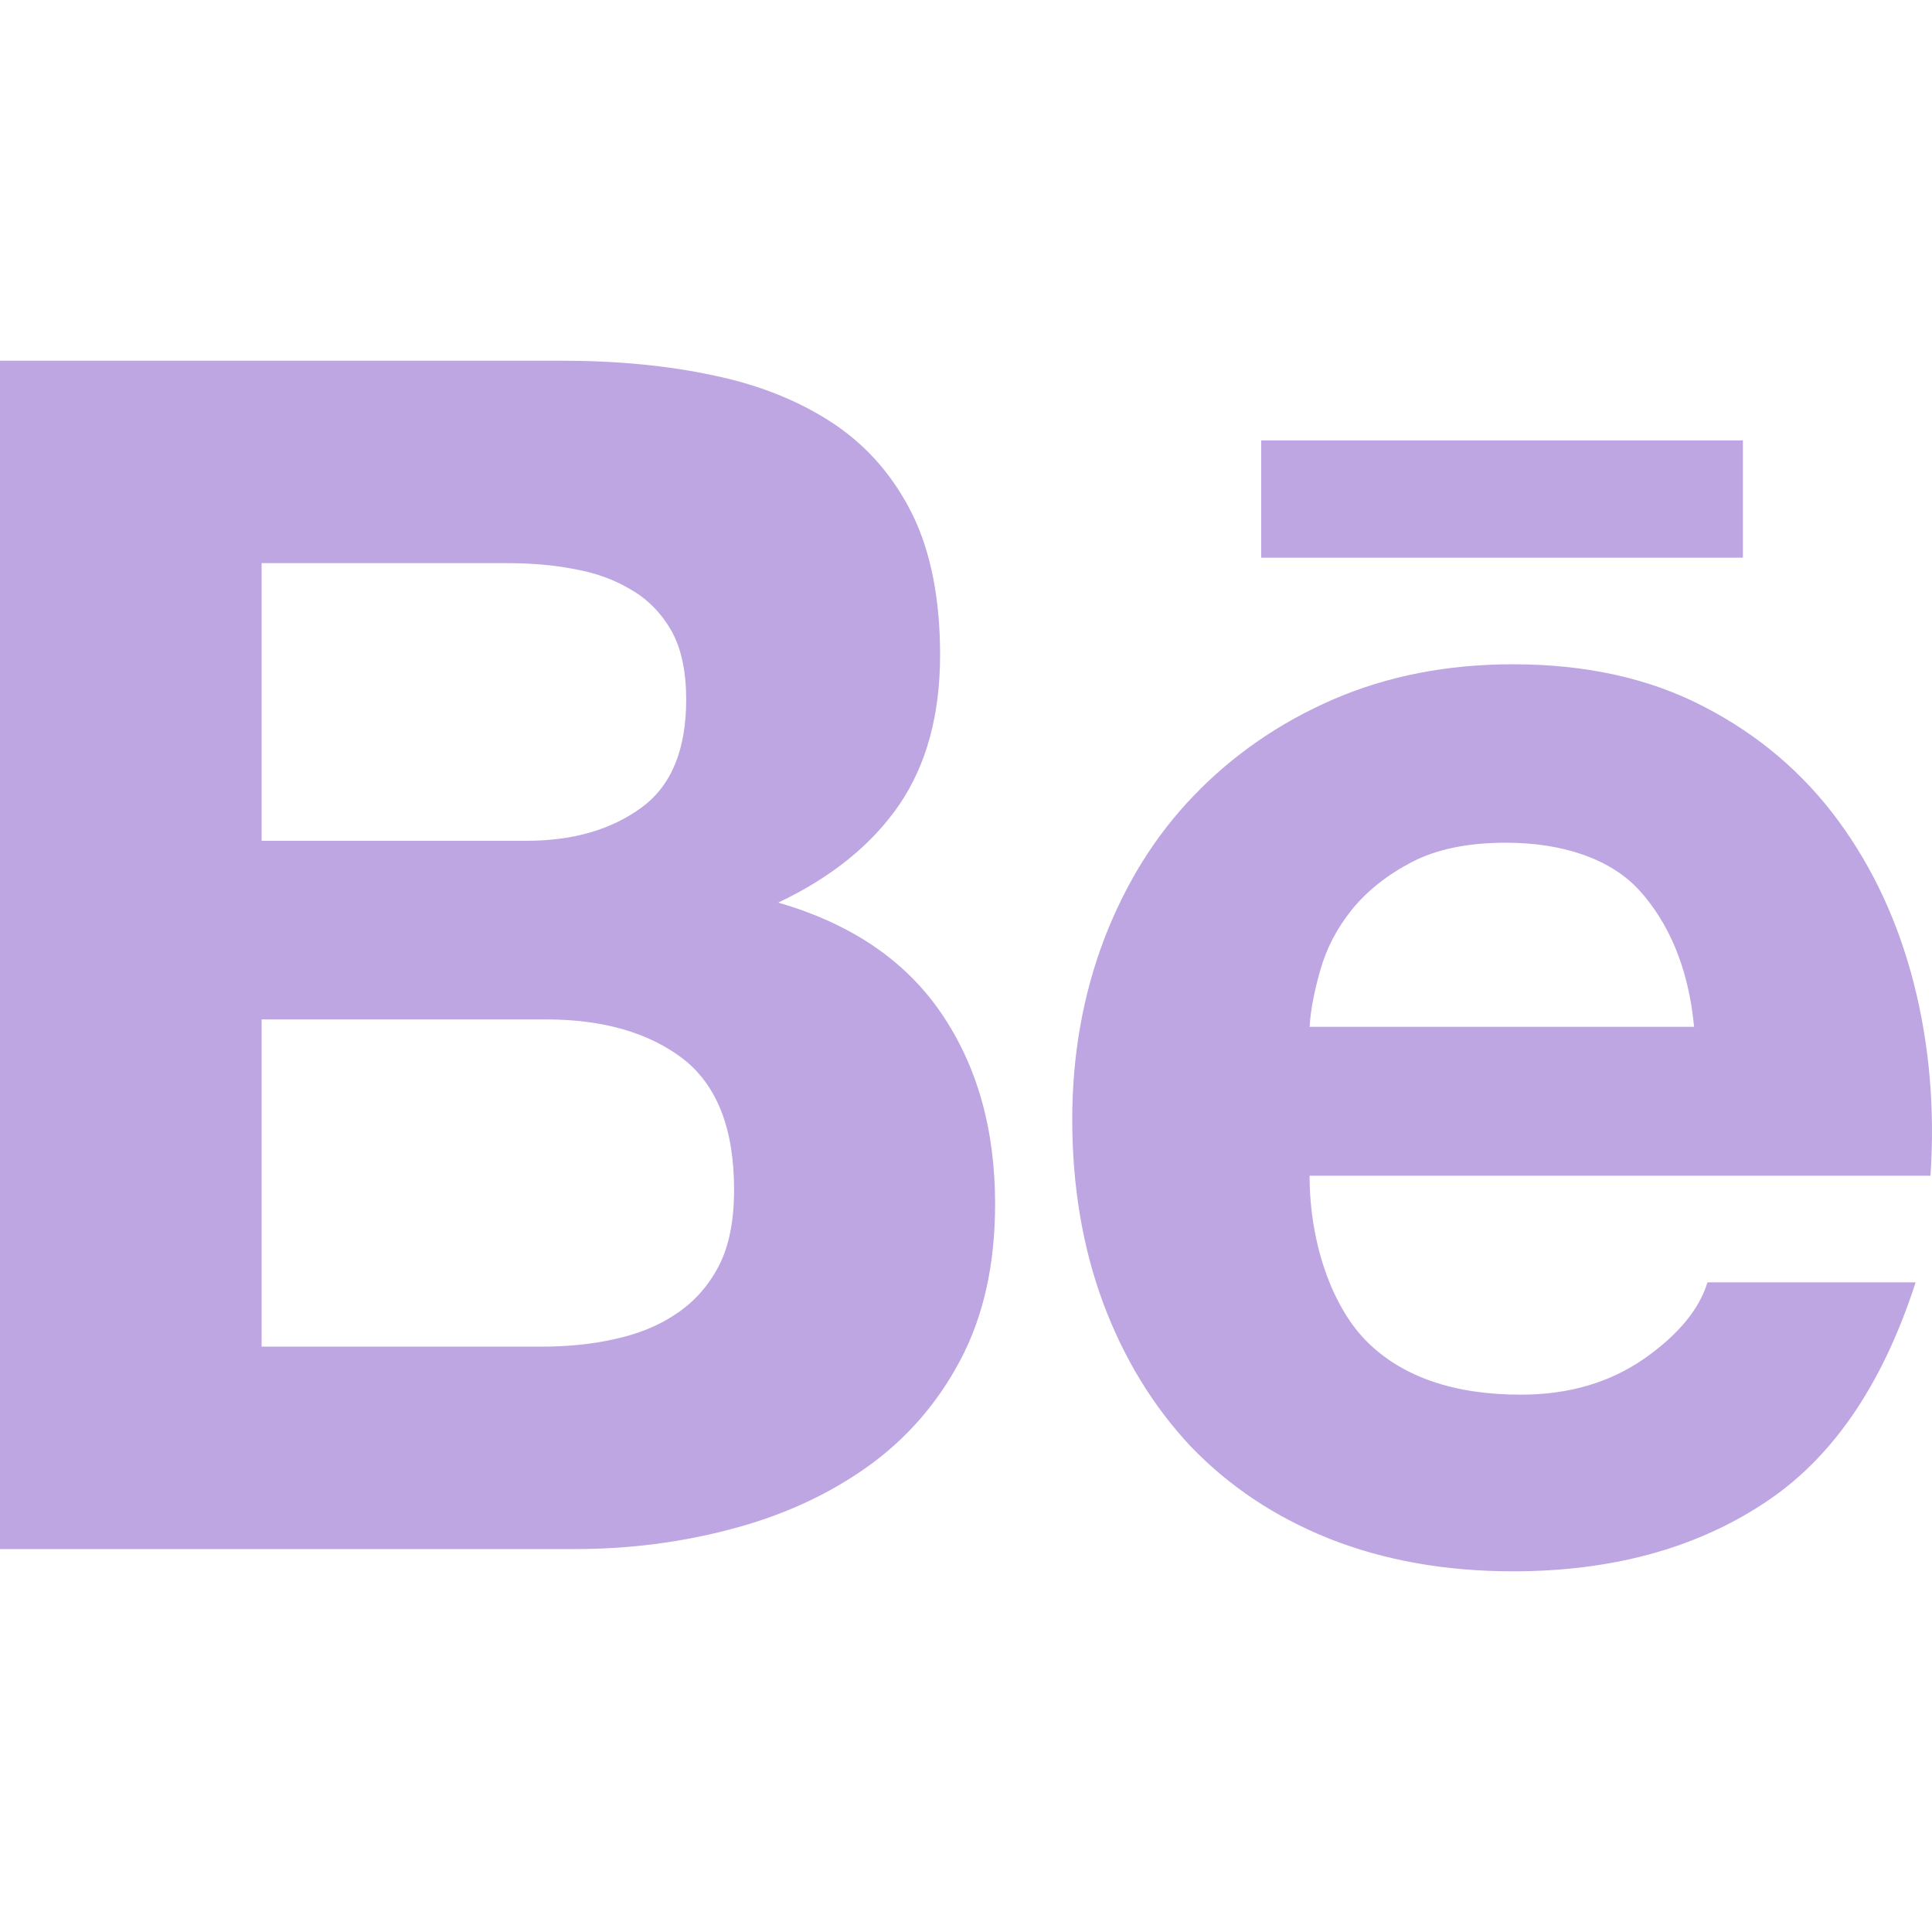
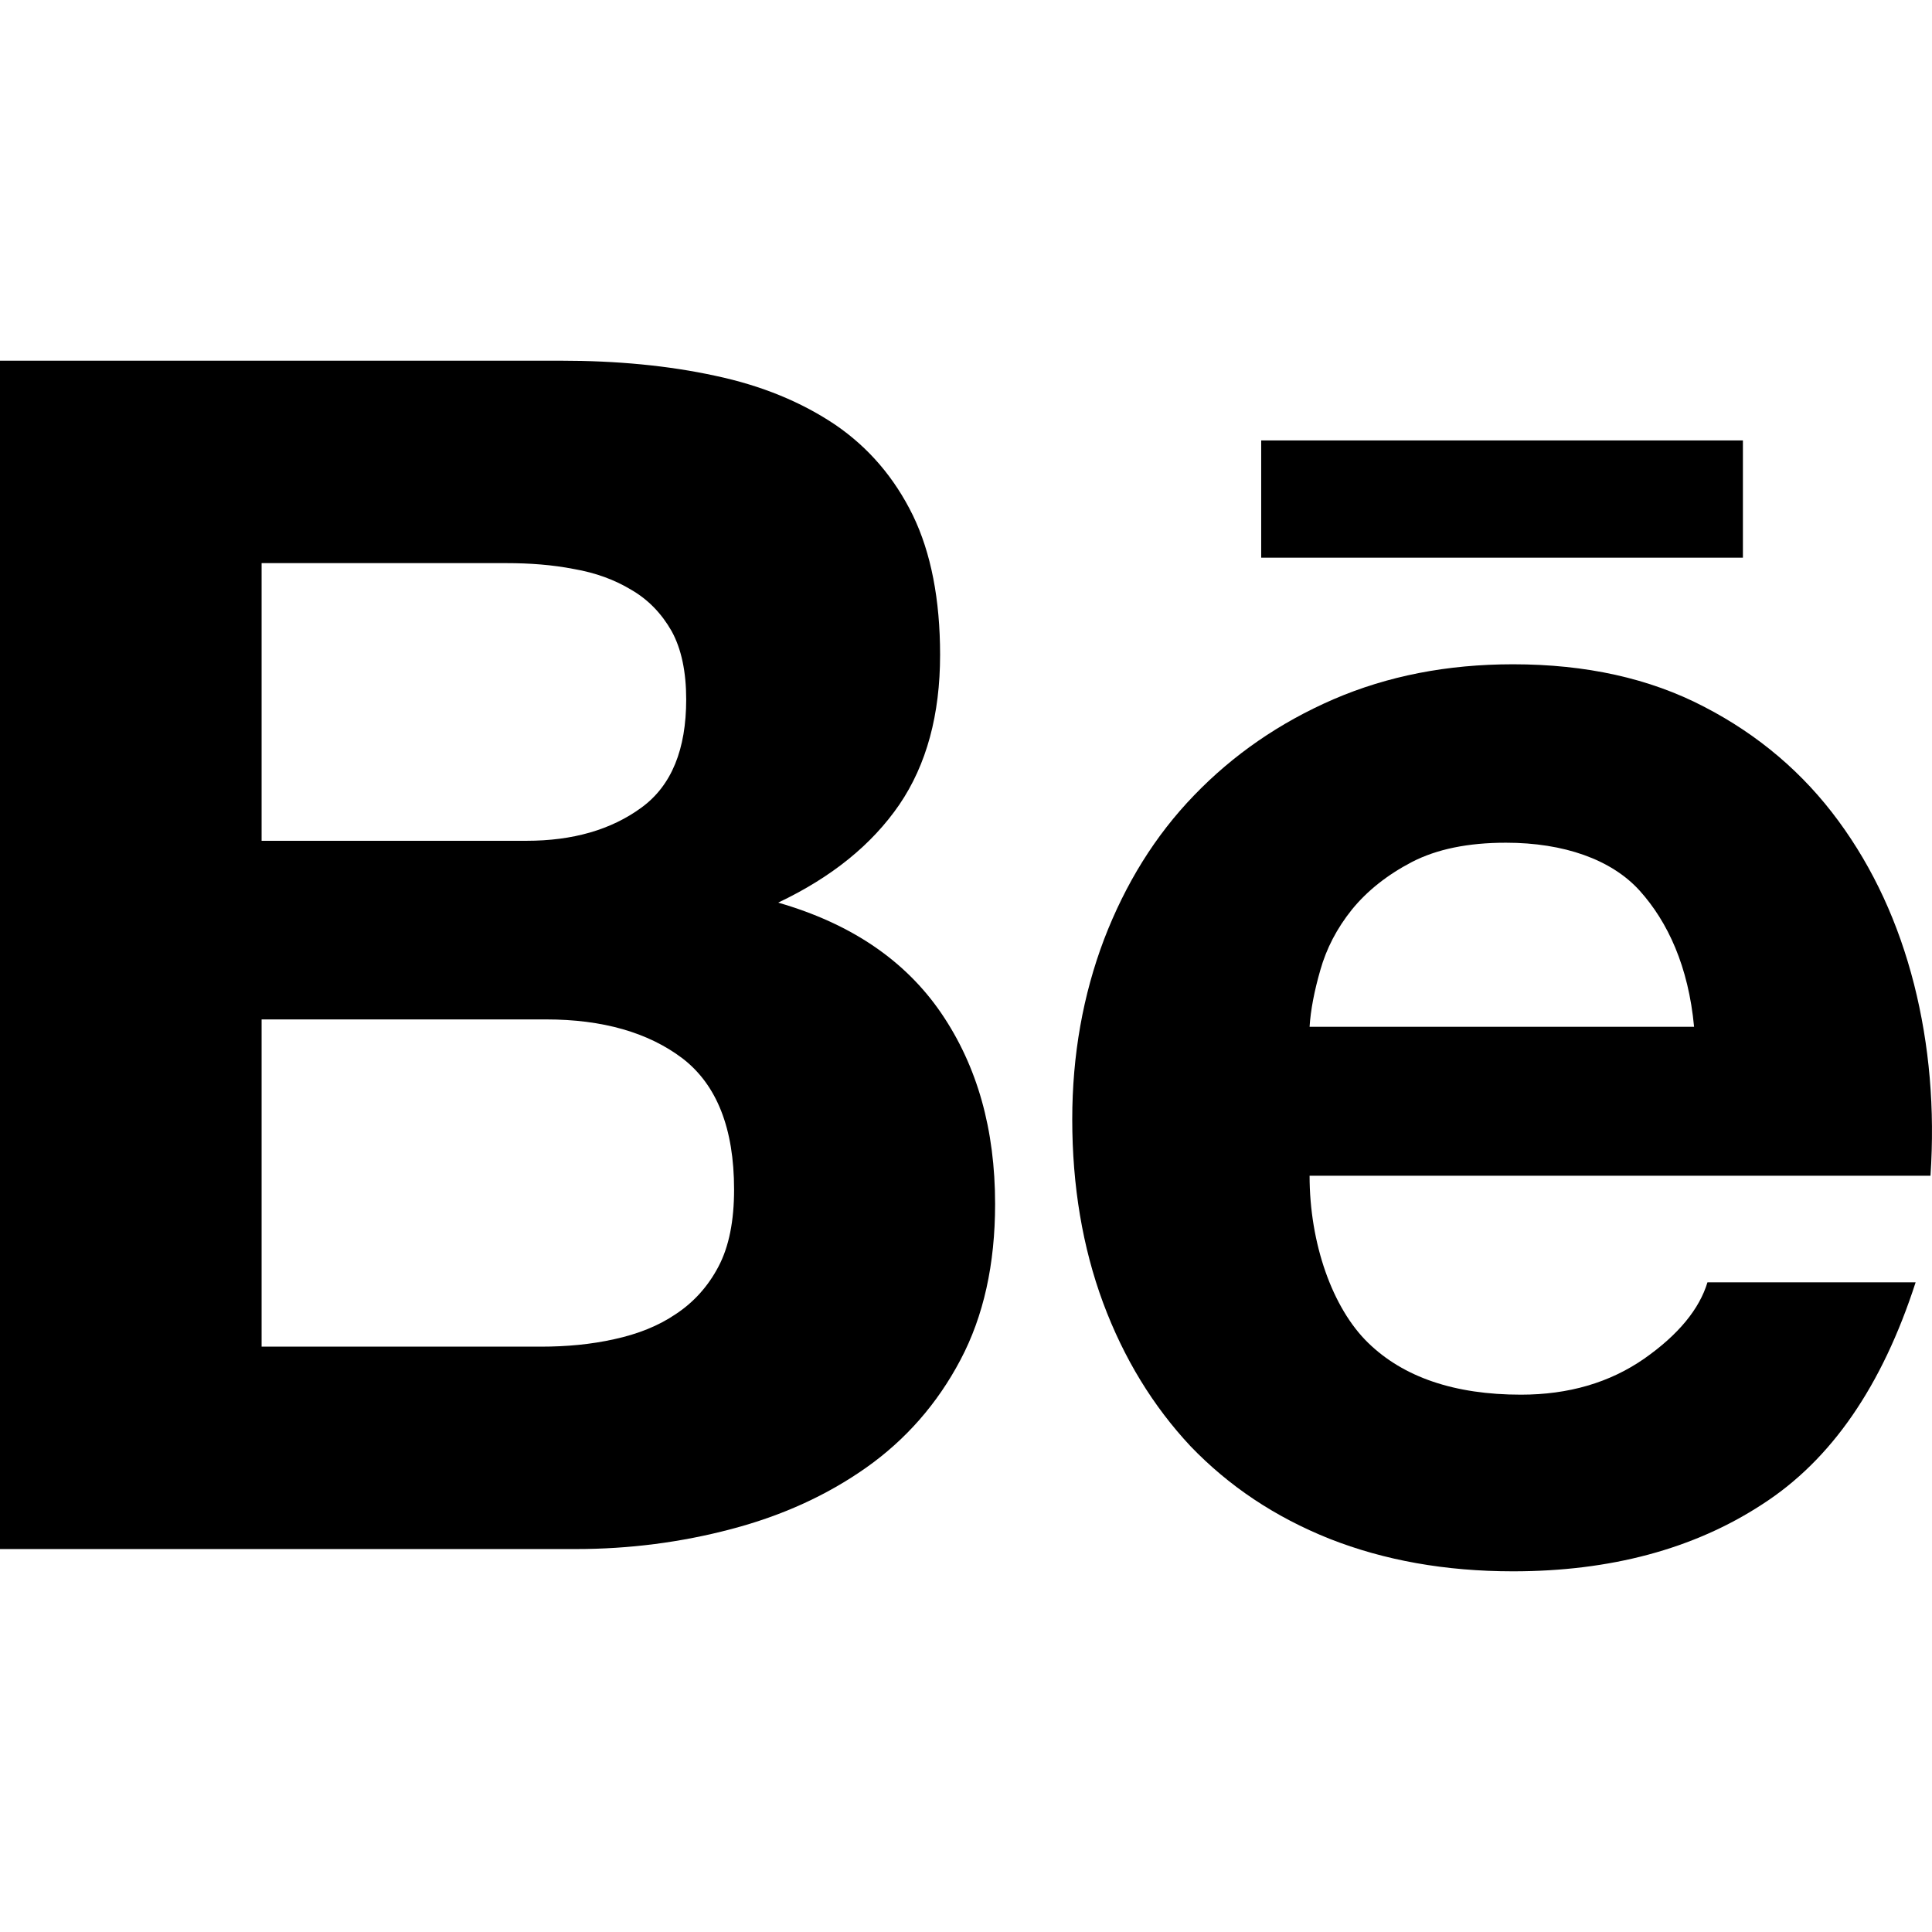
<svg xmlns="http://www.w3.org/2000/svg" height="100%" style="fill-rule:evenodd;clip-rule:evenodd;stroke-linejoin:round;stroke-miterlimit:2;" version="1.1" viewBox="0 0 512 512" width="100%" xml:space="preserve">
  <g>
-     <path d="M143.349,356.877c6.823,0 13.319,-0.606 19.427,-1.975c6.204,-1.345 11.694,-3.503 16.348,-6.678c4.629,-3.054 8.483,-7.247 11.27,-12.555c2.8,-5.283 4.145,-12.143 4.145,-20.42c0,-16.227 -4.581,-27.764 -13.658,-34.756c-9.113,-6.908 -21.244,-10.337 -36.162,-10.337l-75.391,0l0,86.721l74.021,0Zm-3.841,-134.057c12.276,0 22.456,-2.909 30.515,-8.823c7.974,-5.829 11.827,-15.439 11.827,-28.648c0,-7.32 -1.272,-13.379 -3.853,-18.081c-2.679,-4.702 -6.229,-8.374 -10.689,-10.956c-4.435,-2.678 -9.453,-4.52 -15.257,-5.526c-5.721,-1.115 -11.695,-1.551 -17.839,-1.551l-64.884,0l0,73.585l70.18,0Zm8.968,-127.235c15.063,0 28.66,1.297 41.082,4c12.361,2.617 22.892,6.992 31.812,12.991c8.774,5.999 15.645,13.973 20.565,24.019c4.787,9.901 7.199,22.299 7.199,36.95c0,15.851 -3.588,29.097 -10.798,39.689c-7.247,10.567 -17.9,19.232 -32.115,25.97c19.354,5.575 33.727,15.379 43.24,29.328c9.562,14.045 14.251,30.842 14.251,50.547c0,15.972 -3.053,29.715 -9.173,41.288c-6.169,11.707 -14.567,21.196 -24.917,28.516c-10.434,7.38 -22.395,12.809 -35.822,16.336c-13.27,3.514 -27.049,5.296 -41.18,5.296l-152.623,0l0,-314.93l148.479,0Z" style="fill:#bda6e1;fill-rule:nonzero;" />
-     <path d="M434.514,236.017c-7.453,-8.229 -20.045,-12.688 -35.423,-12.688c-10.01,0 -18.287,1.684 -24.929,5.114c-6.495,3.393 -11.803,7.598 -15.863,12.567c-4.048,5.041 -6.786,10.374 -8.398,16.069c-1.6,5.551 -2.569,10.58 -2.848,15.028l101.894,0c-1.49,-15.973 -6.956,-27.789 -14.433,-36.09Zm-71.973,119.818c9.392,9.162 22.952,13.767 40.525,13.767c12.627,0 23.534,-3.187 32.696,-9.562c9.077,-6.362 14.603,-13.161 16.736,-20.214l55.164,0c-8.871,27.449 -22.31,47.045 -40.67,58.849c-18.142,11.84 -40.246,17.741 -66.023,17.741c-17.96,0 -34.126,-2.908 -48.644,-8.628c-14.507,-5.805 -26.625,-13.925 -36.829,-24.528c-9.938,-10.641 -17.657,-23.22 -23.159,-37.993c-5.441,-14.7 -8.18,-30.975 -8.18,-48.608c0,-17.051 2.848,-32.975 8.422,-47.699c5.672,-14.773 13.549,-27.522 23.886,-38.21c10.362,-10.75 22.638,-19.233 36.938,-25.438c14.312,-6.168 30.091,-9.27 47.566,-9.27c19.293,0 36.174,3.708 50.668,11.27c14.422,7.465 26.262,17.572 35.557,30.224c9.283,12.628 15.912,27.073 20.044,43.276c4.096,16.178 5.538,33.072 4.363,50.765l-164.548,0c0,18.033 6.084,35.096 15.488,44.258Z" style="fill:#bda6e1;fill-rule:nonzero;" />
-     <rect height="31.072" style="fill:#bda6e1;" width="127.659" x="334.231" y="116.72" />
+     <path d="M143.349,356.877c6.823,0 13.319,-0.606 19.427,-1.975c6.204,-1.345 11.694,-3.503 16.348,-6.678c4.629,-3.054 8.483,-7.247 11.27,-12.555c2.8,-5.283 4.145,-12.143 4.145,-20.42c0,-16.227 -4.581,-27.764 -13.658,-34.756c-9.113,-6.908 -21.244,-10.337 -36.162,-10.337l-75.391,0l0,86.721l74.021,0Zm-3.841,-134.057c12.276,0 22.456,-2.909 30.515,-8.823c7.974,-5.829 11.827,-15.439 11.827,-28.648c0,-7.32 -1.272,-13.379 -3.853,-18.081c-2.679,-4.702 -6.229,-8.374 -10.689,-10.956c-4.435,-2.678 -9.453,-4.52 -15.257,-5.526c-5.721,-1.115 -11.695,-1.551 -17.839,-1.551l-64.884,0l0,73.585l70.18,0Zm8.968,-127.235c15.063,0 28.66,1.297 41.082,4c12.361,2.617 22.892,6.992 31.812,12.991c8.774,5.999 15.645,13.973 20.565,24.019c4.787,9.901 7.199,22.299 7.199,36.95c0,15.851 -3.588,29.097 -10.798,39.689c-7.247,10.567 -17.9,19.232 -32.115,25.97c19.354,5.575 33.727,15.379 43.24,29.328c9.562,14.045 14.251,30.842 14.251,50.547c0,15.972 -3.053,29.715 -9.173,41.288c-6.169,11.707 -14.567,21.196 -24.917,28.516c-10.434,7.38 -22.395,12.809 -35.822,16.336c-13.27,3.514 -27.049,5.296 -41.18,5.296l-152.623,0l0,-314.93l148.479,0Z" style="fill:#000;fill-rule:nonzero;" />
+     <path d="M434.514,236.017c-7.453,-8.229 -20.045,-12.688 -35.423,-12.688c-10.01,0 -18.287,1.684 -24.929,5.114c-6.495,3.393 -11.803,7.598 -15.863,12.567c-4.048,5.041 -6.786,10.374 -8.398,16.069c-1.6,5.551 -2.569,10.58 -2.848,15.028l101.894,0c-1.49,-15.973 -6.956,-27.789 -14.433,-36.09Zm-71.973,119.818c9.392,9.162 22.952,13.767 40.525,13.767c12.627,0 23.534,-3.187 32.696,-9.562c9.077,-6.362 14.603,-13.161 16.736,-20.214l55.164,0c-8.871,27.449 -22.31,47.045 -40.67,58.849c-18.142,11.84 -40.246,17.741 -66.023,17.741c-17.96,0 -34.126,-2.908 -48.644,-8.628c-14.507,-5.805 -26.625,-13.925 -36.829,-24.528c-9.938,-10.641 -17.657,-23.22 -23.159,-37.993c-5.441,-14.7 -8.18,-30.975 -8.18,-48.608c0,-17.051 2.848,-32.975 8.422,-47.699c5.672,-14.773 13.549,-27.522 23.886,-38.21c10.362,-10.75 22.638,-19.233 36.938,-25.438c14.312,-6.168 30.091,-9.27 47.566,-9.27c19.293,0 36.174,3.708 50.668,11.27c14.422,7.465 26.262,17.572 35.557,30.224c9.283,12.628 15.912,27.073 20.044,43.276c4.096,16.178 5.538,33.072 4.363,50.765l-164.548,0c0,18.033 6.084,35.096 15.488,44.258Z" style="fill:#000;fill-rule:nonzero;" />
+     <rect height="31.072" style="fill:#000;" width="127.659" x="334.231" y="116.72" />
  </g>
</svg>
